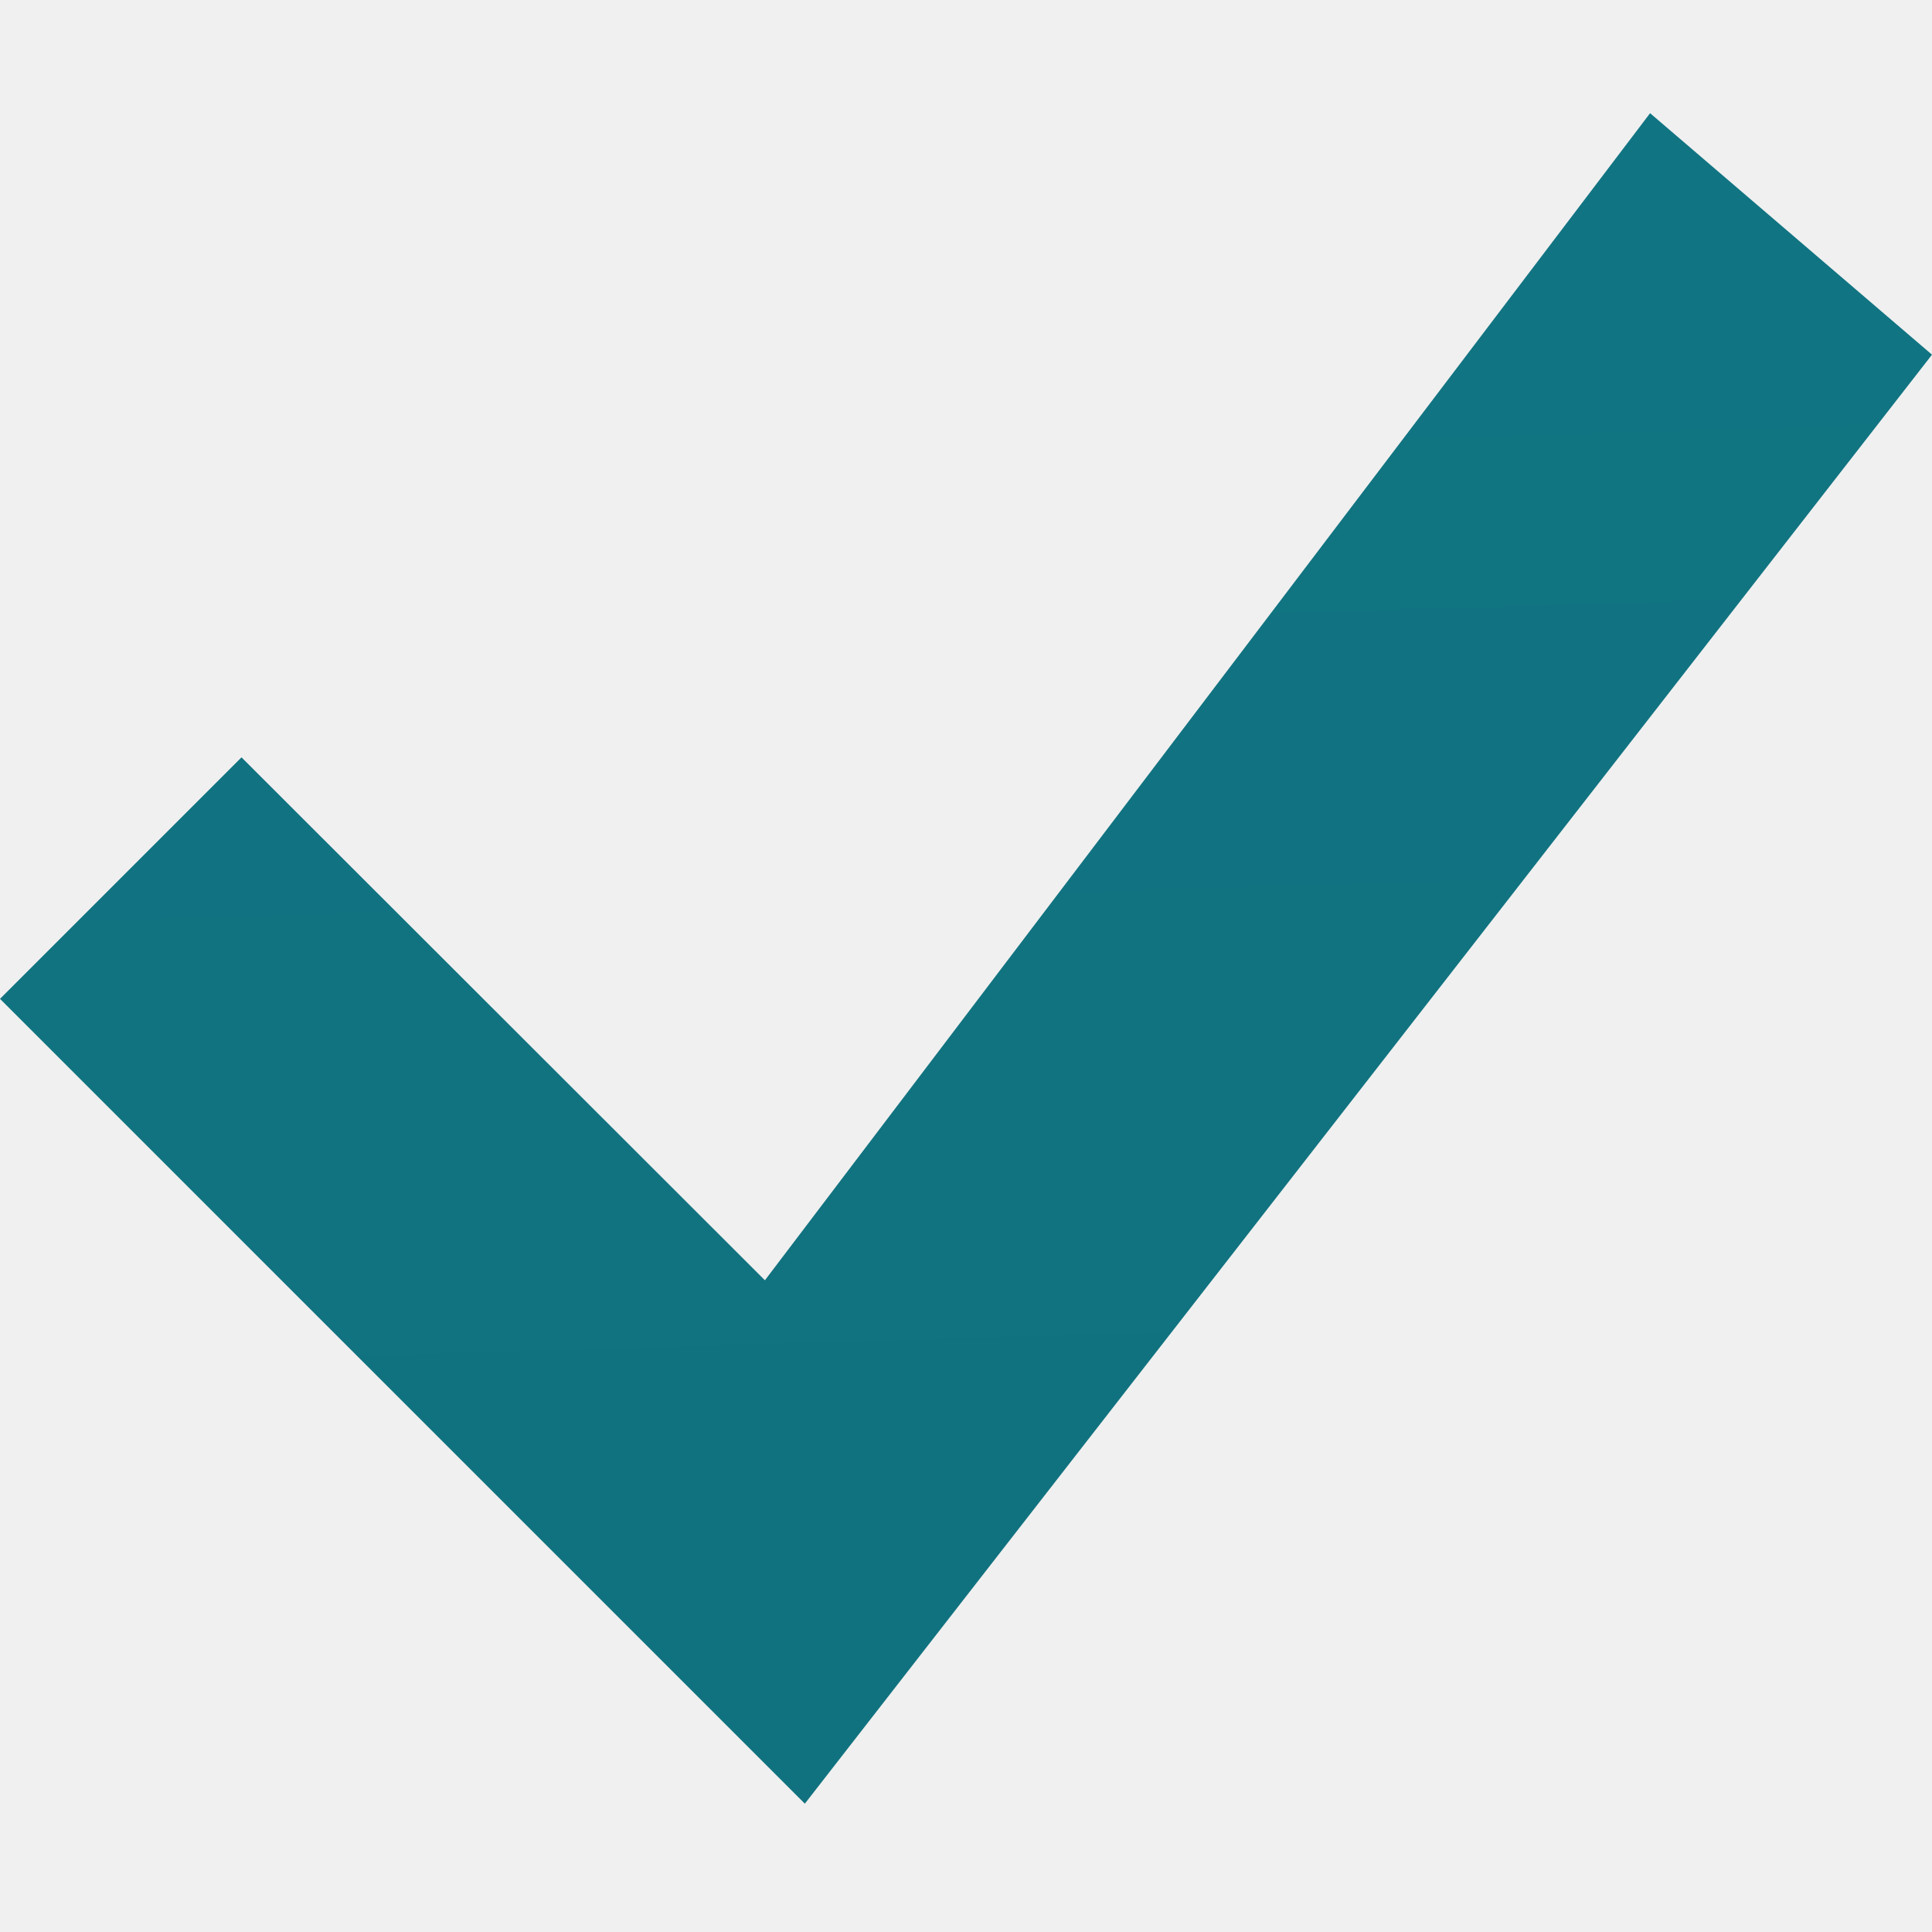
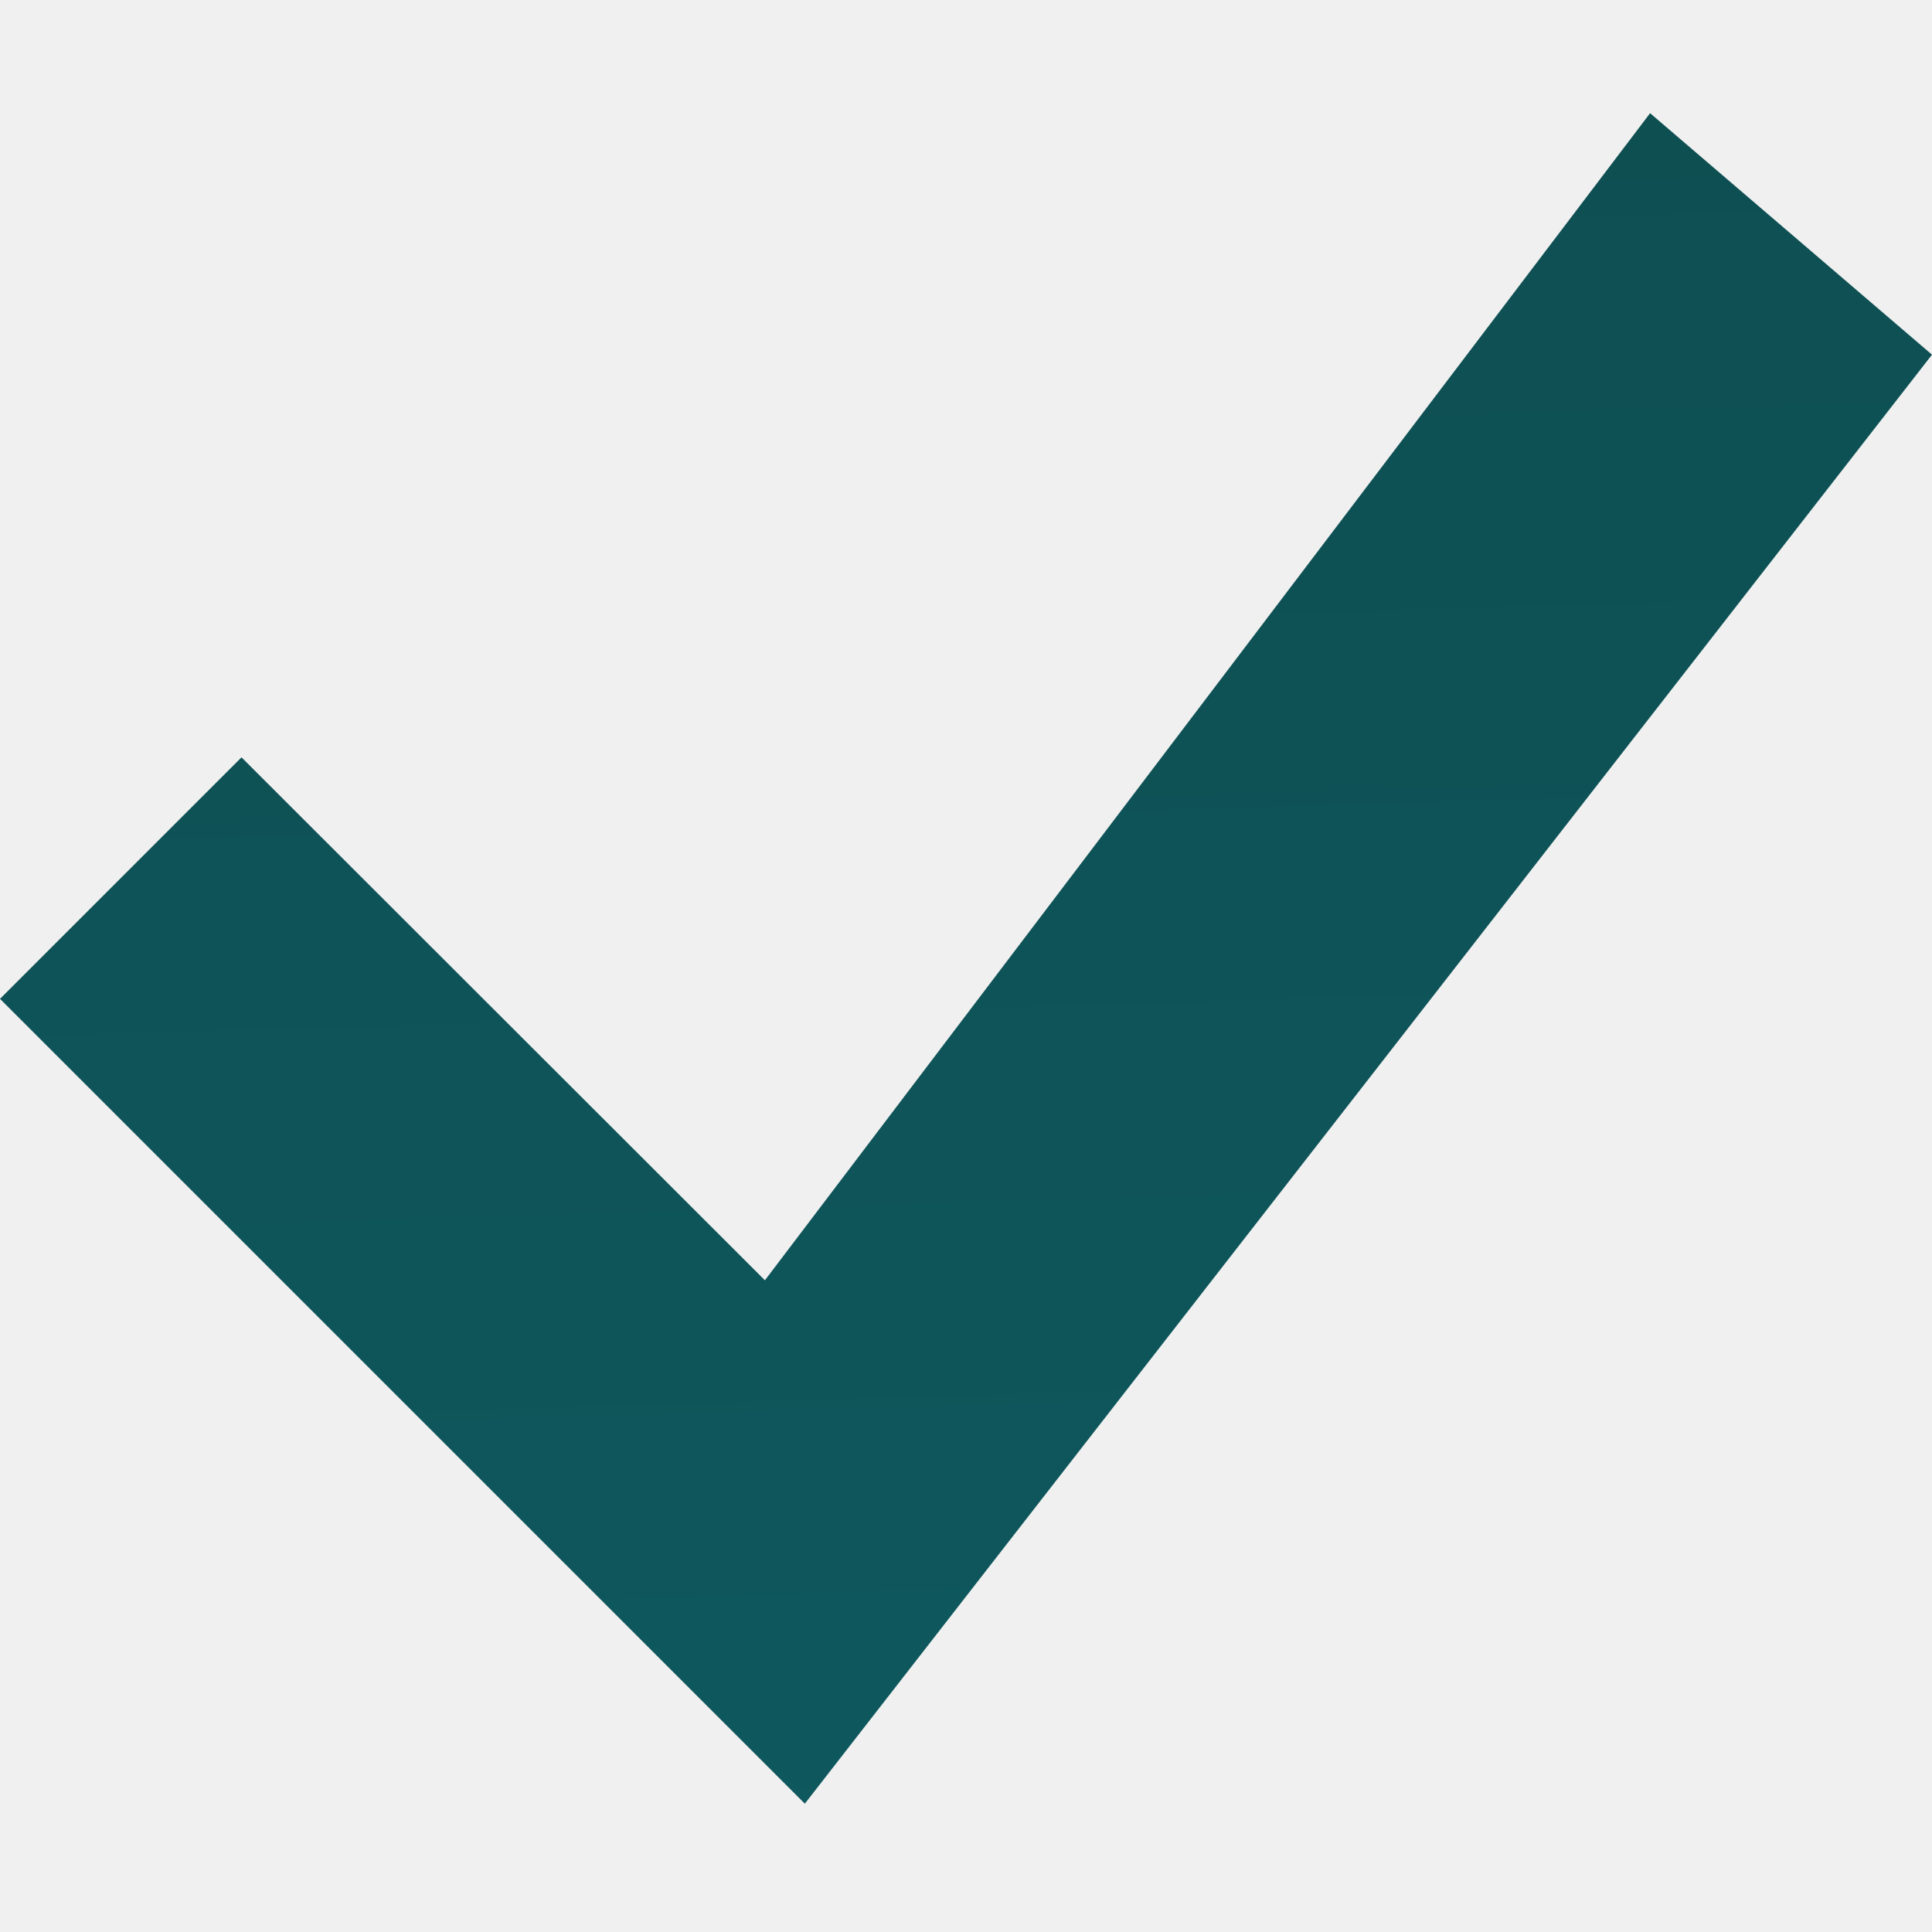
<svg xmlns="http://www.w3.org/2000/svg" width="12" height="12" viewBox="0 0 12 12" fill="none">
  <g id="Icon" clip-path="url(#clip0_141_1258)">
    <path id="Vector" d="M10.249 0.703L4.751 7.952L1.5 4.704L0 6.204L4.999 11.203L12 2.203L10.249 0.703Z" fill="url(#paint0_linear_141_1258)" />
  </g>
  <defs>
    <linearGradient id="paint0_linear_141_1258" x1="10.68" y1="128.134" x2="3.45" y2="-118.383" gradientUnits="userSpaceOnUse">
      <stop stop-color="#0B4A52" />
      <stop offset="0.17" stop-color="#0E5A64" />
      <stop offset="0.38" stop-color="#106B76" />
-       <stop offset="0.57" stop-color="#127887" />
+       <stop offset="0.57" stop-color="#0D4444" />
      <stop offset="0.81" stop-color="#158593" />
      <stop offset="1" stop-color="#17929F" />
    </linearGradient>
    <clipPath id="clip0_141_1258">
      <rect width="12" height="12" fill="white" />
    </clipPath>
  </defs>
</svg>
